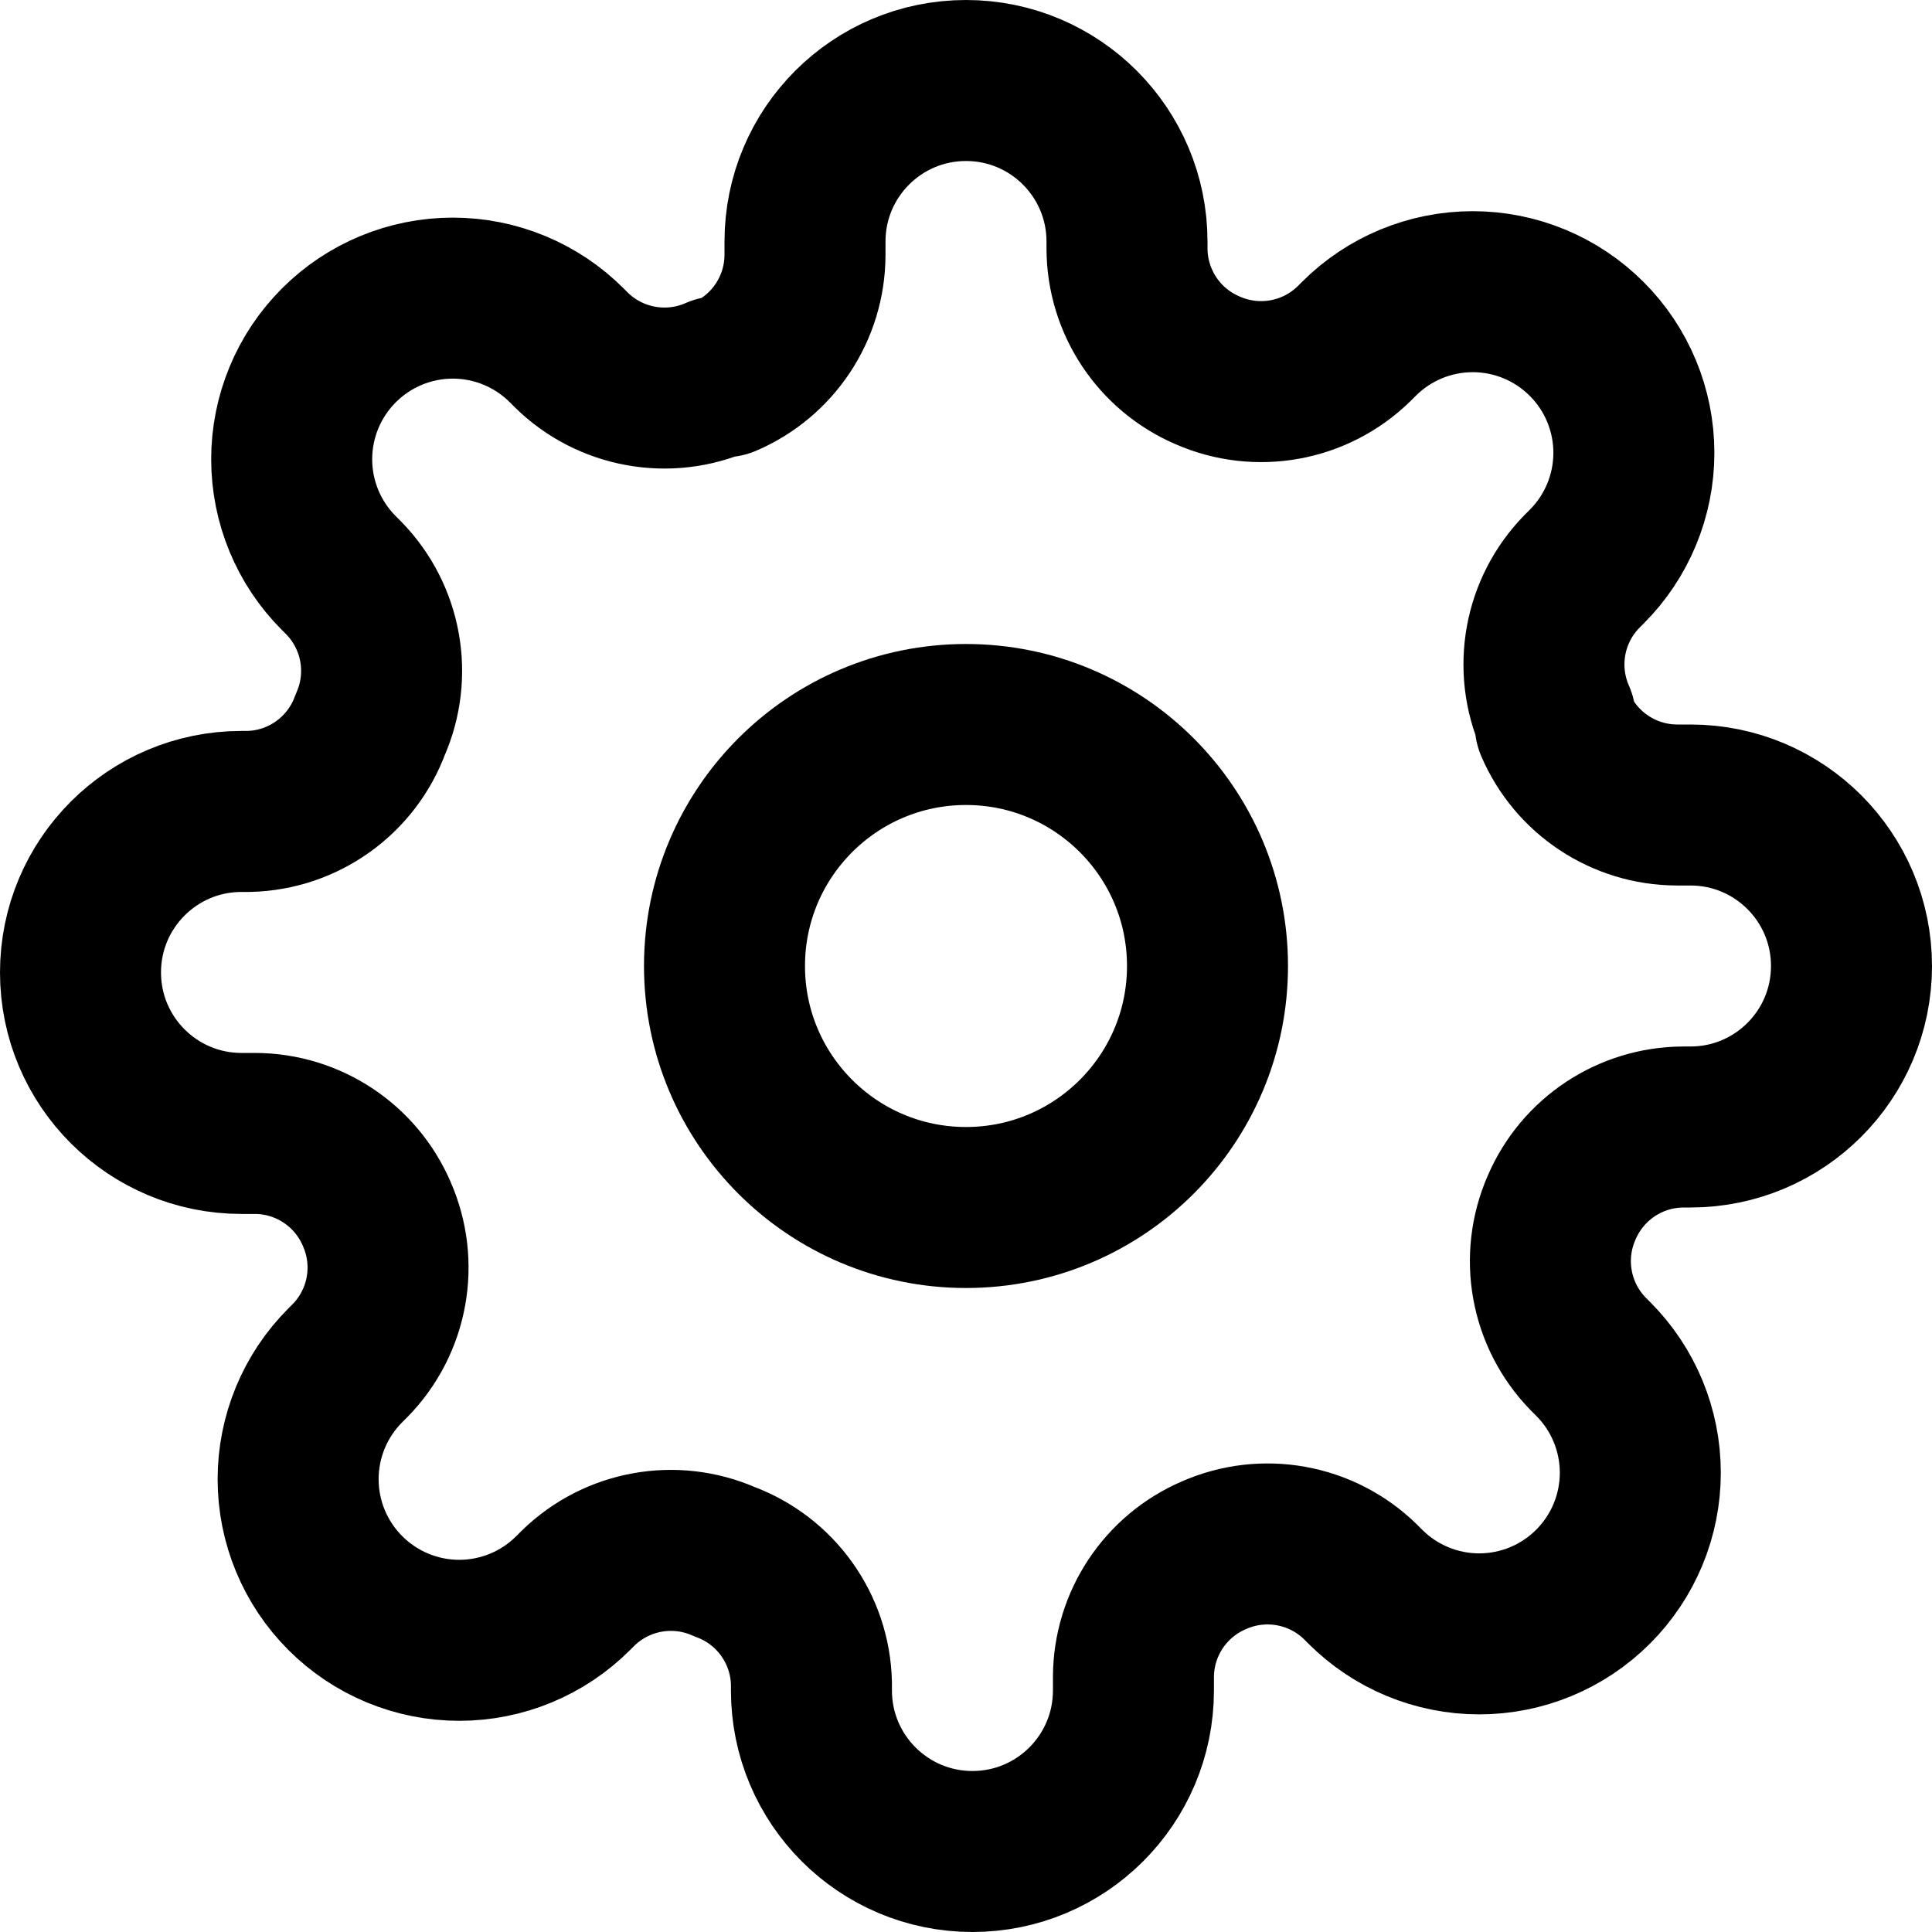
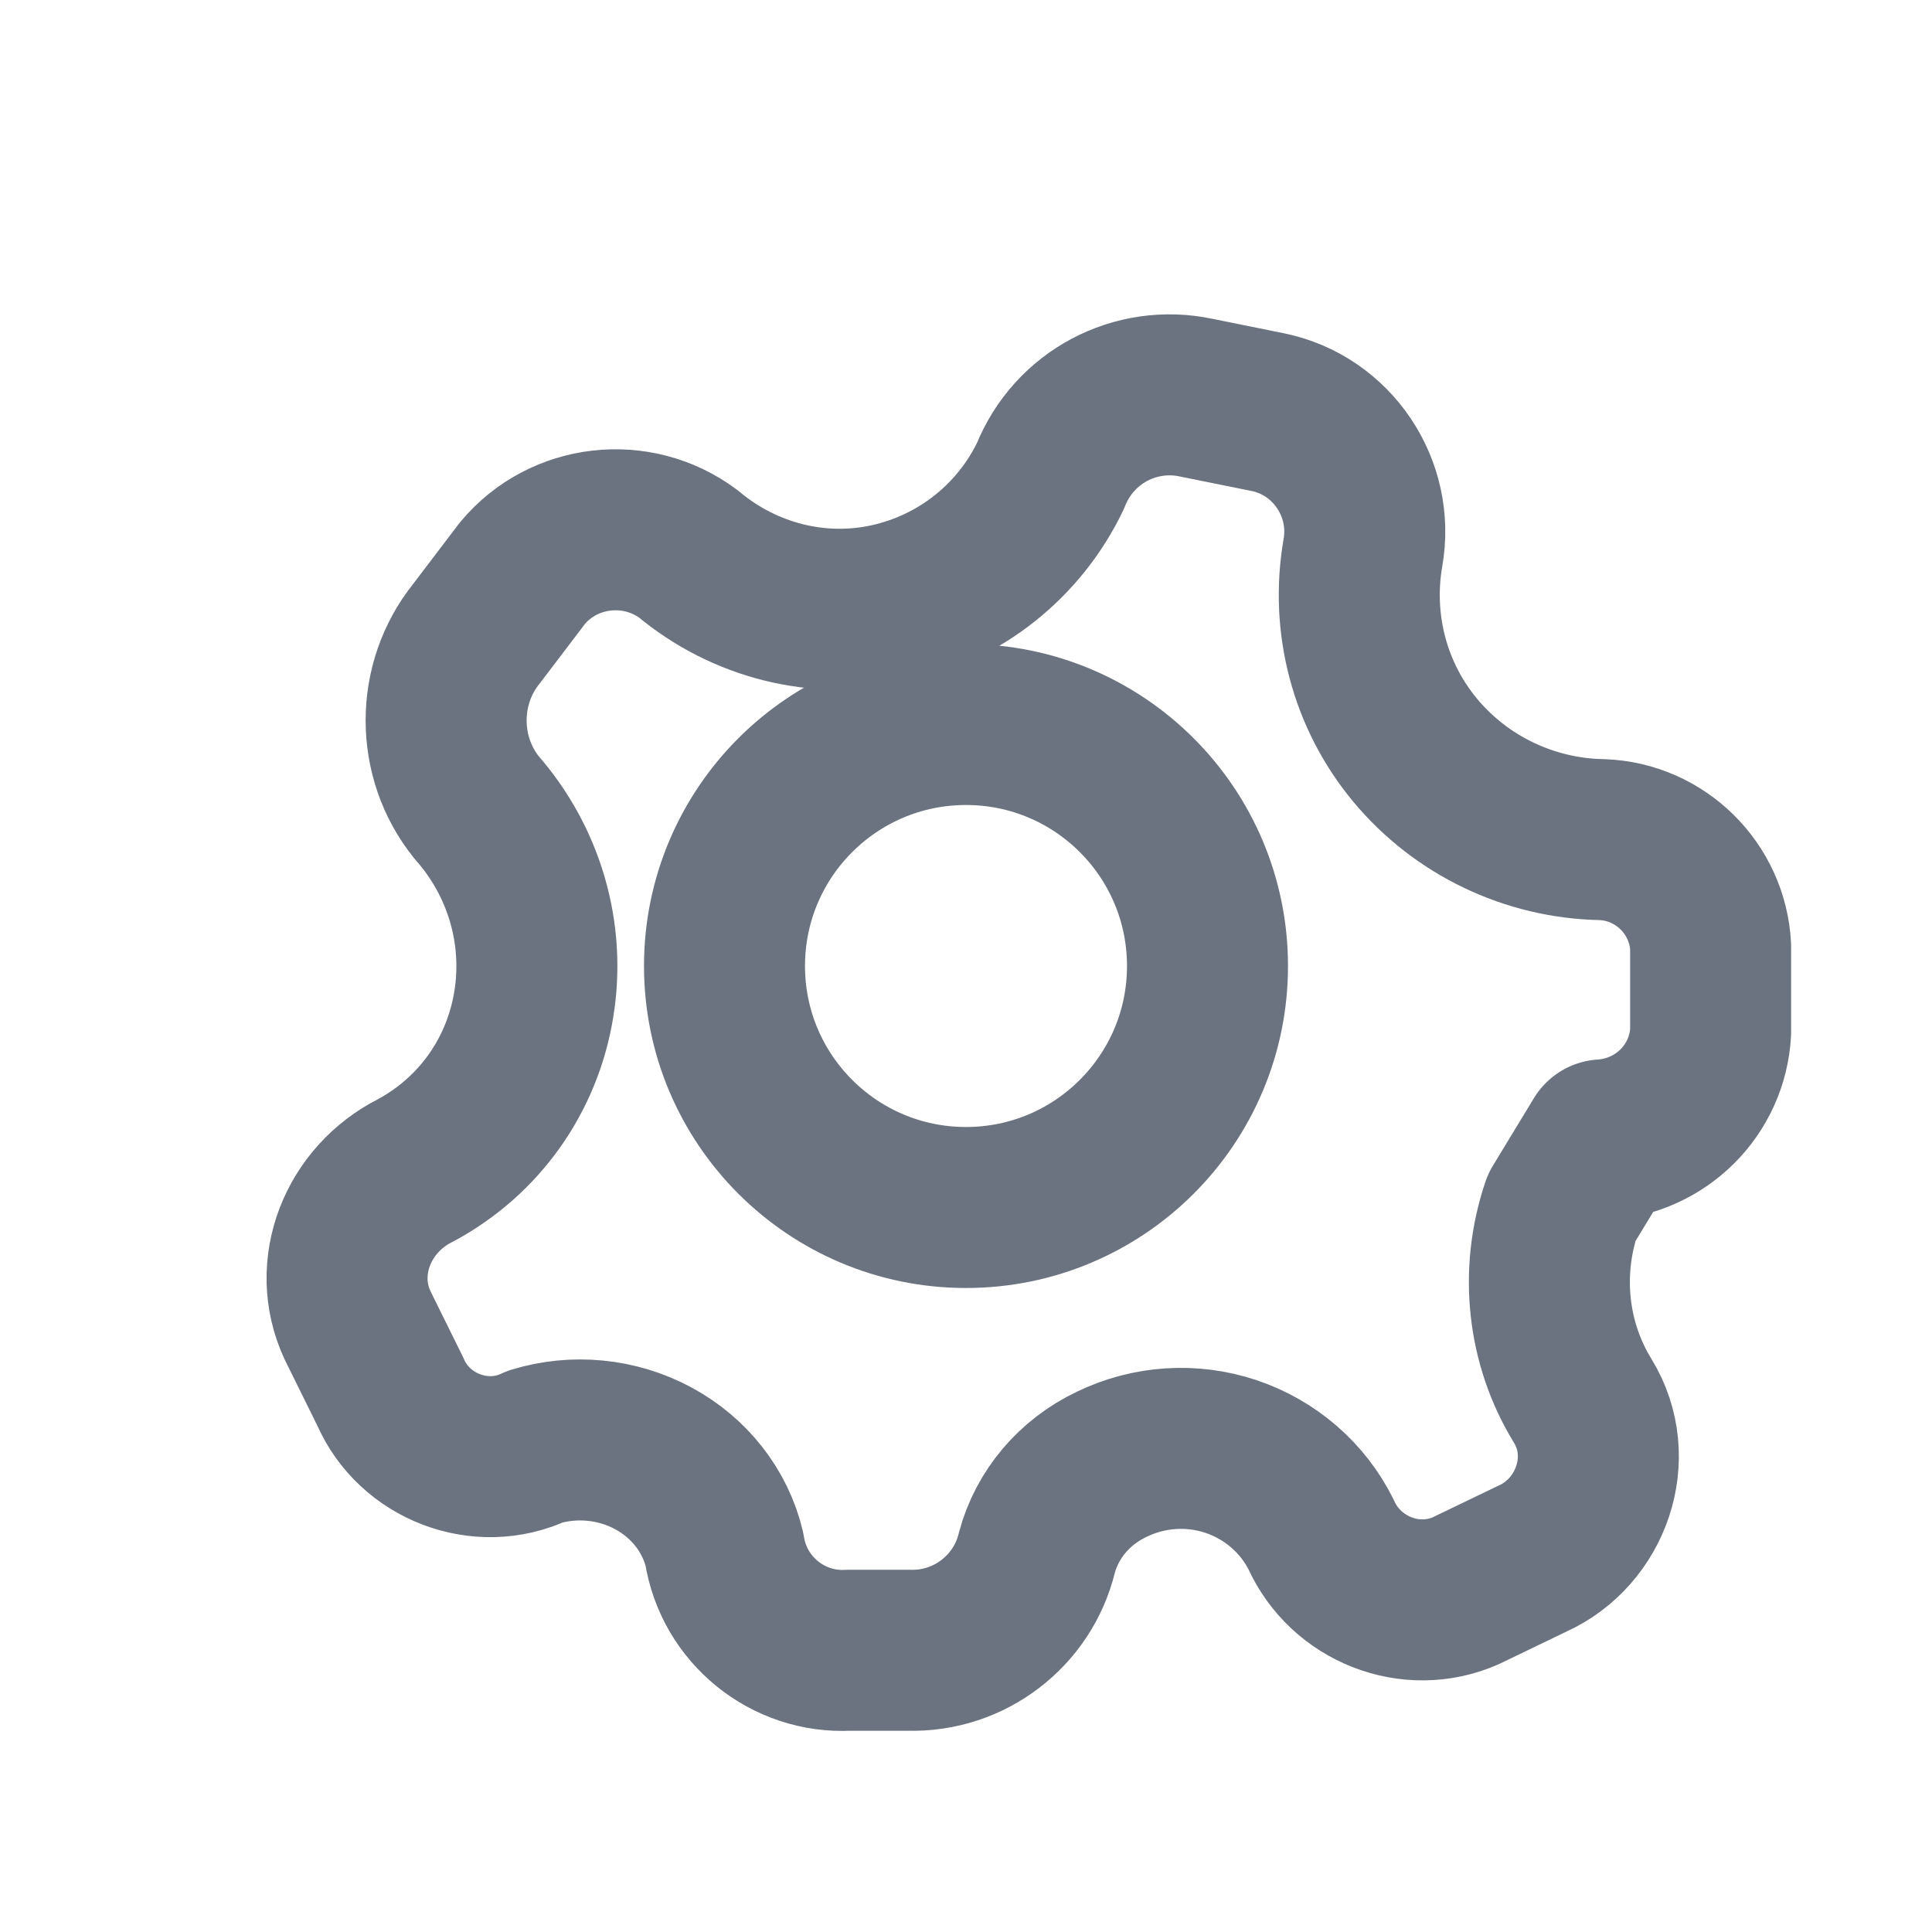
- <svg xmlns="http://www.w3.org/2000/svg" width="24" height="24" viewBox="0 0 24 24" fill="none" stroke="currentColor" stroke-width="2" stroke-linecap="round" stroke-linejoin="round">
-   <circle cx="12" cy="12" r="3" />
-   <path d="M19.4 15a1.65 1.65 0 0 0 .33 1.82l.06.06a2 2 0 0 1 0 2.83 2 2 0 0 1-2.83 0l-.06-.06a1.65 1.65 0 0 0-1.82-.33 1.65 1.65 0 0 0-1 1.51V21a2 2 0 0 1-2 2 2 2 0 0 1-2-2v-.09A1.65 1.65 0 0 0 9 19.4a1.65 1.65 0 0 0-1.82.33l-.06.06a2 2 0 0 1-2.83 0 2 2 0 0 1 0-2.83l.06-.06a1.65 1.65 0 0 0 .33-1.82 1.65 1.65 0 0 0-1.51-1H3a2 2 0 0 1-2-2 2 2 0 0 1 2-2h.09A1.65 1.65 0 0 0 4.6 9a1.65 1.65 0 0 0-.33-1.82l-.06-.06a2 2 0 0 1 0-2.83 2 2 0 0 1 2.83 0l.06.06a1.65 1.65 0 0 0 1.82.33H9a1.65 1.65 0 0 0 1-1.51V3a2 2 0 0 1 2-2 2 2 0 0 1 2 2v.09a1.65 1.65 0 0 0 1 1.51 1.65 1.65 0 0 0 1.82-.33l.06-.06a2 2 0 0 1 2.83 0 2 2 0 0 1 0 2.83l-.06.06a1.65 1.65 0 0 0-.33 1.82V9a1.65 1.65 0 0 0 1.51 1H21a2 2 0 0 1 2 2 2 2 0 0 1-2 2h-.09a1.65 1.65 0 0 0-1.51 1z" />
+ <svg xmlns="http://www.w3.org/2000/svg" width="24" height="24" viewBox="0 0 24 24" fill="none">
+   <path d="M12 15C13.657 15 15 13.657 15 12C15 10.343 13.657 9 12 9C10.343 9 9 10.343 9 12C9 13.657 10.343 15 12 15Z" stroke="#6B7280" stroke-width="2" stroke-linecap="round" stroke-linejoin="round" />
+   <path d="M19.4 15C19.128 15.803 19.221 16.685 19.66 17.4C20.099 18.115 19.758 19.035 19.04 19.36L18.21 19.76C17.531 20.062 16.718 19.744 16.41 19.06C16.181 18.602 15.777 18.256 15.291 18.093C14.805 17.931 14.274 17.965 13.81 18.19C13.347 18.41 13.008 18.809 12.88 19.29C12.704 20.013 12.04 20.522 11.29 20.5H10.54C9.789 20.541 9.117 19.999 9 19.25C8.886 18.766 8.561 18.355 8.112 18.114C7.663 17.873 7.132 17.823 6.65 17.97C5.972 18.291 5.146 17.97 4.85 17.29L4.44 16.46C4.107 15.742 4.446 14.899 5.16 14.54C5.958 14.112 6.489 13.352 6.631 12.475C6.774 11.598 6.513 10.703 5.92 10.03C5.416 9.405 5.416 8.495 5.92 7.87L6.49 7.12C7.001 6.506 7.911 6.404 8.55 6.88C9.252 7.466 10.175 7.696 11.05 7.5C11.928 7.304 12.664 6.718 13.05 5.91C13.341 5.18 14.107 4.78 14.86 4.94L15.75 5.12C16.551 5.284 17.074 6.068 16.93 6.87C16.78 7.741 17.011 8.636 17.58 9.32C18.149 10.004 18.998 10.414 19.9 10.43C20.624 10.456 21.212 11.035 21.25 11.76V12.82C21.21 13.542 20.635 14.113 19.91 14.16L19.4 15Z" stroke="#6B7280" stroke-width="2" stroke-linecap="round" stroke-linejoin="round" />
</svg>
